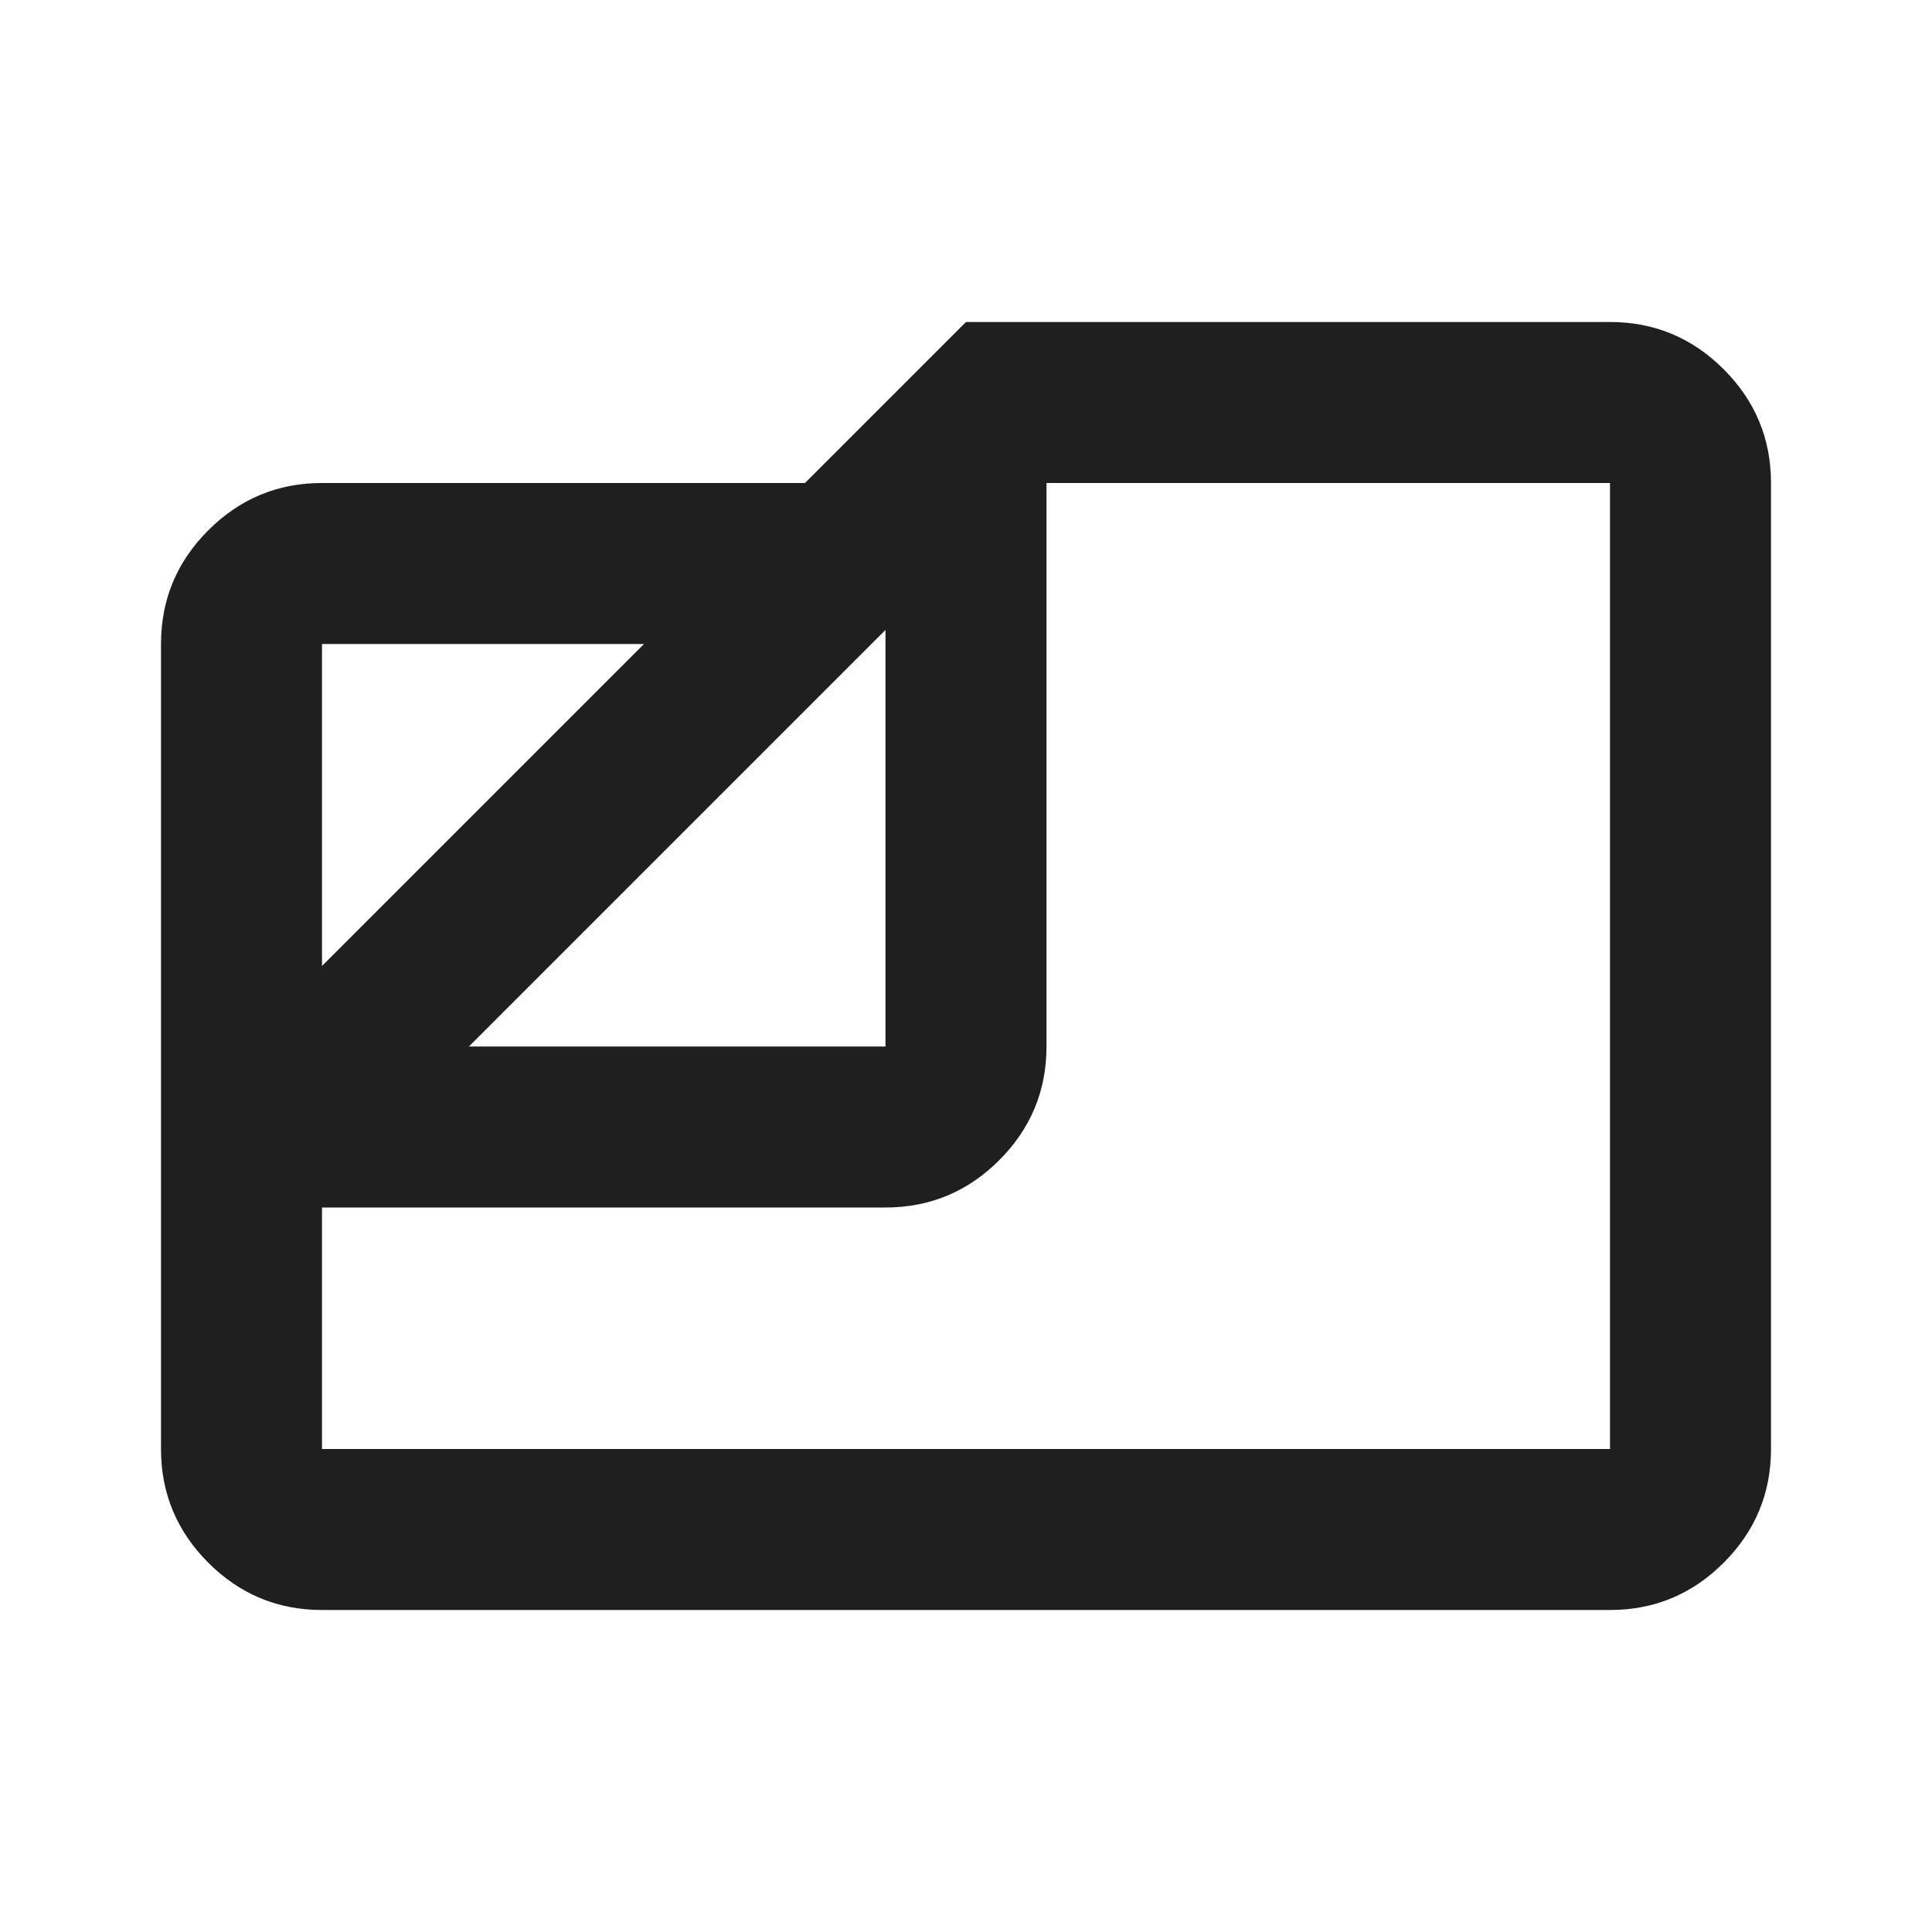
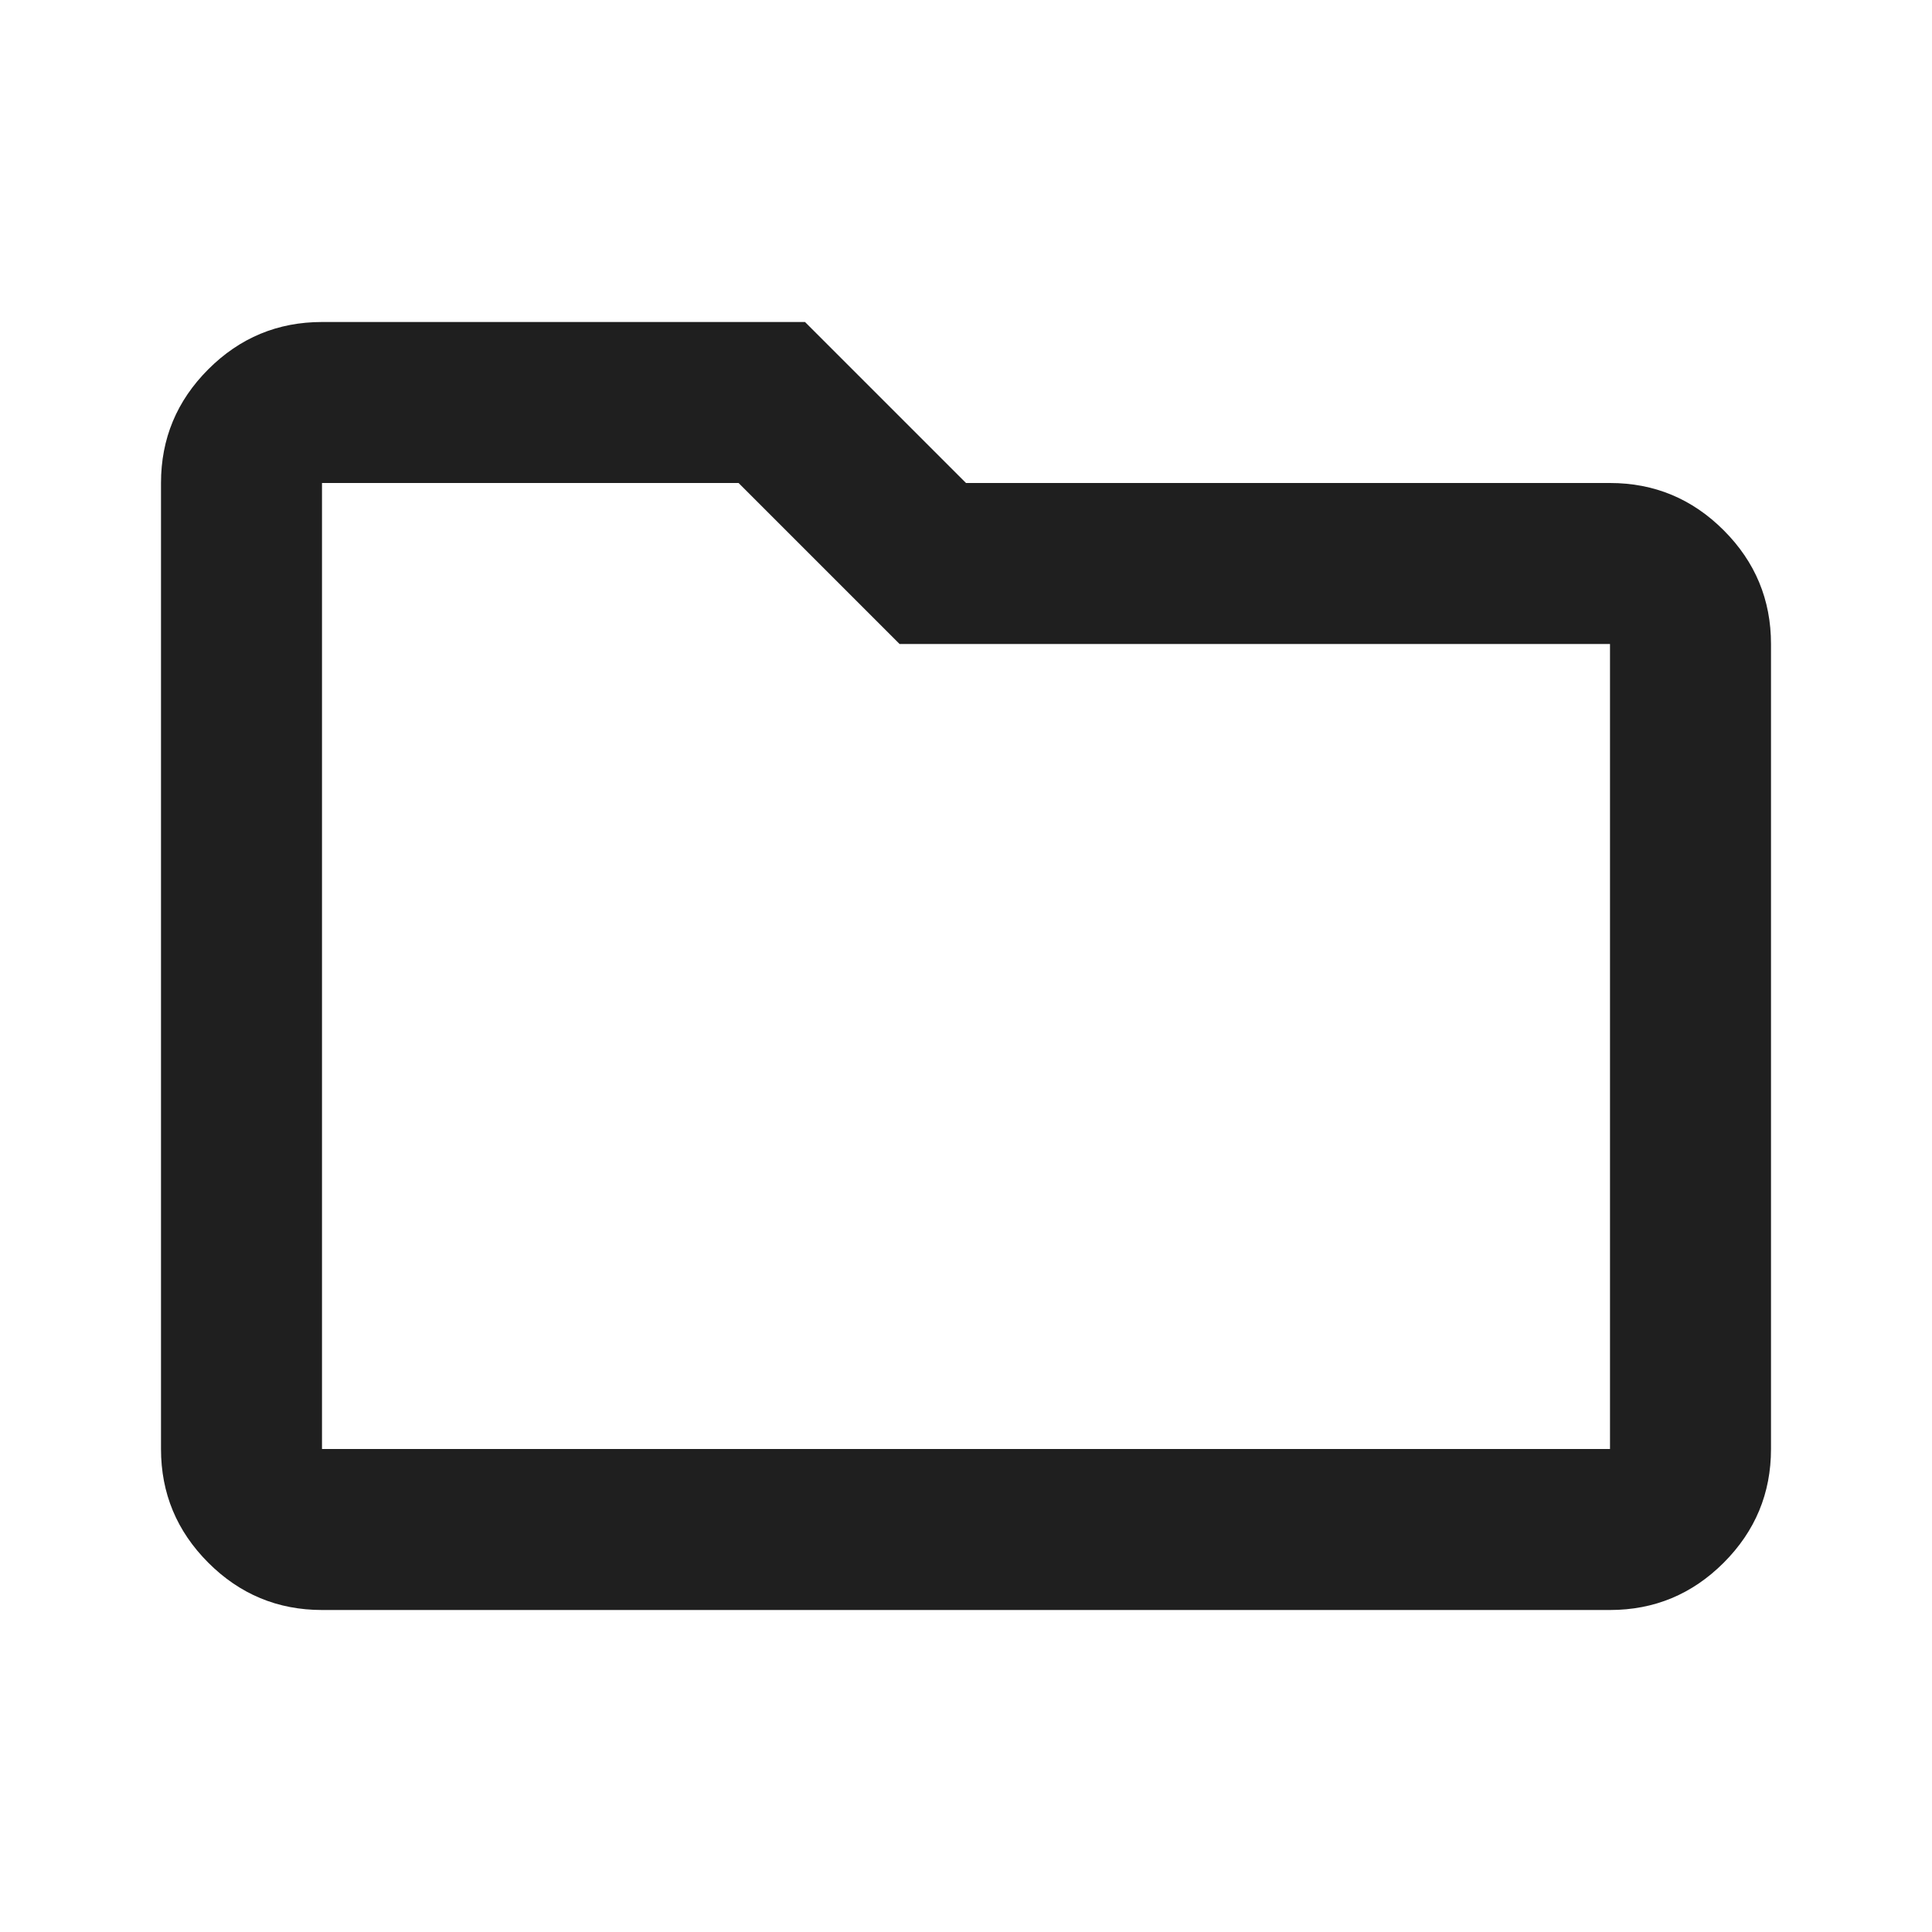
<svg xmlns="http://www.w3.org/2000/svg" height="24px" viewBox="0 -960 960 960" width="24px" fill="#1f1f1f">
-   <path d="M160-160q-33 0-56.5-23.5T80-240v-400q0-33 23.5-56.5T160-720h240l80-80h320q33 0 56.5 23.5T880-720v480q0 33-23.5 56.5T800-160H160Zm73-280h207v-207L233-440Zm-73-40 160-160H160v160Zm0 120v120h640v-480H520v280q0 33-23.5 56.5T440-360H160Zm280-160Z" />
+   <path d="M160-160q-33 0-56.5-23.5T80-240v-480q0-33 23.5-56.5T160-800h240l80 80h320q33 0 56.5 23.5T880-640v400q0 33-23.5 56.5T800-160H160Zm0-80h640v-400H447l-80-80H160v480Zm0 0v-480 480Z" />
</svg>
